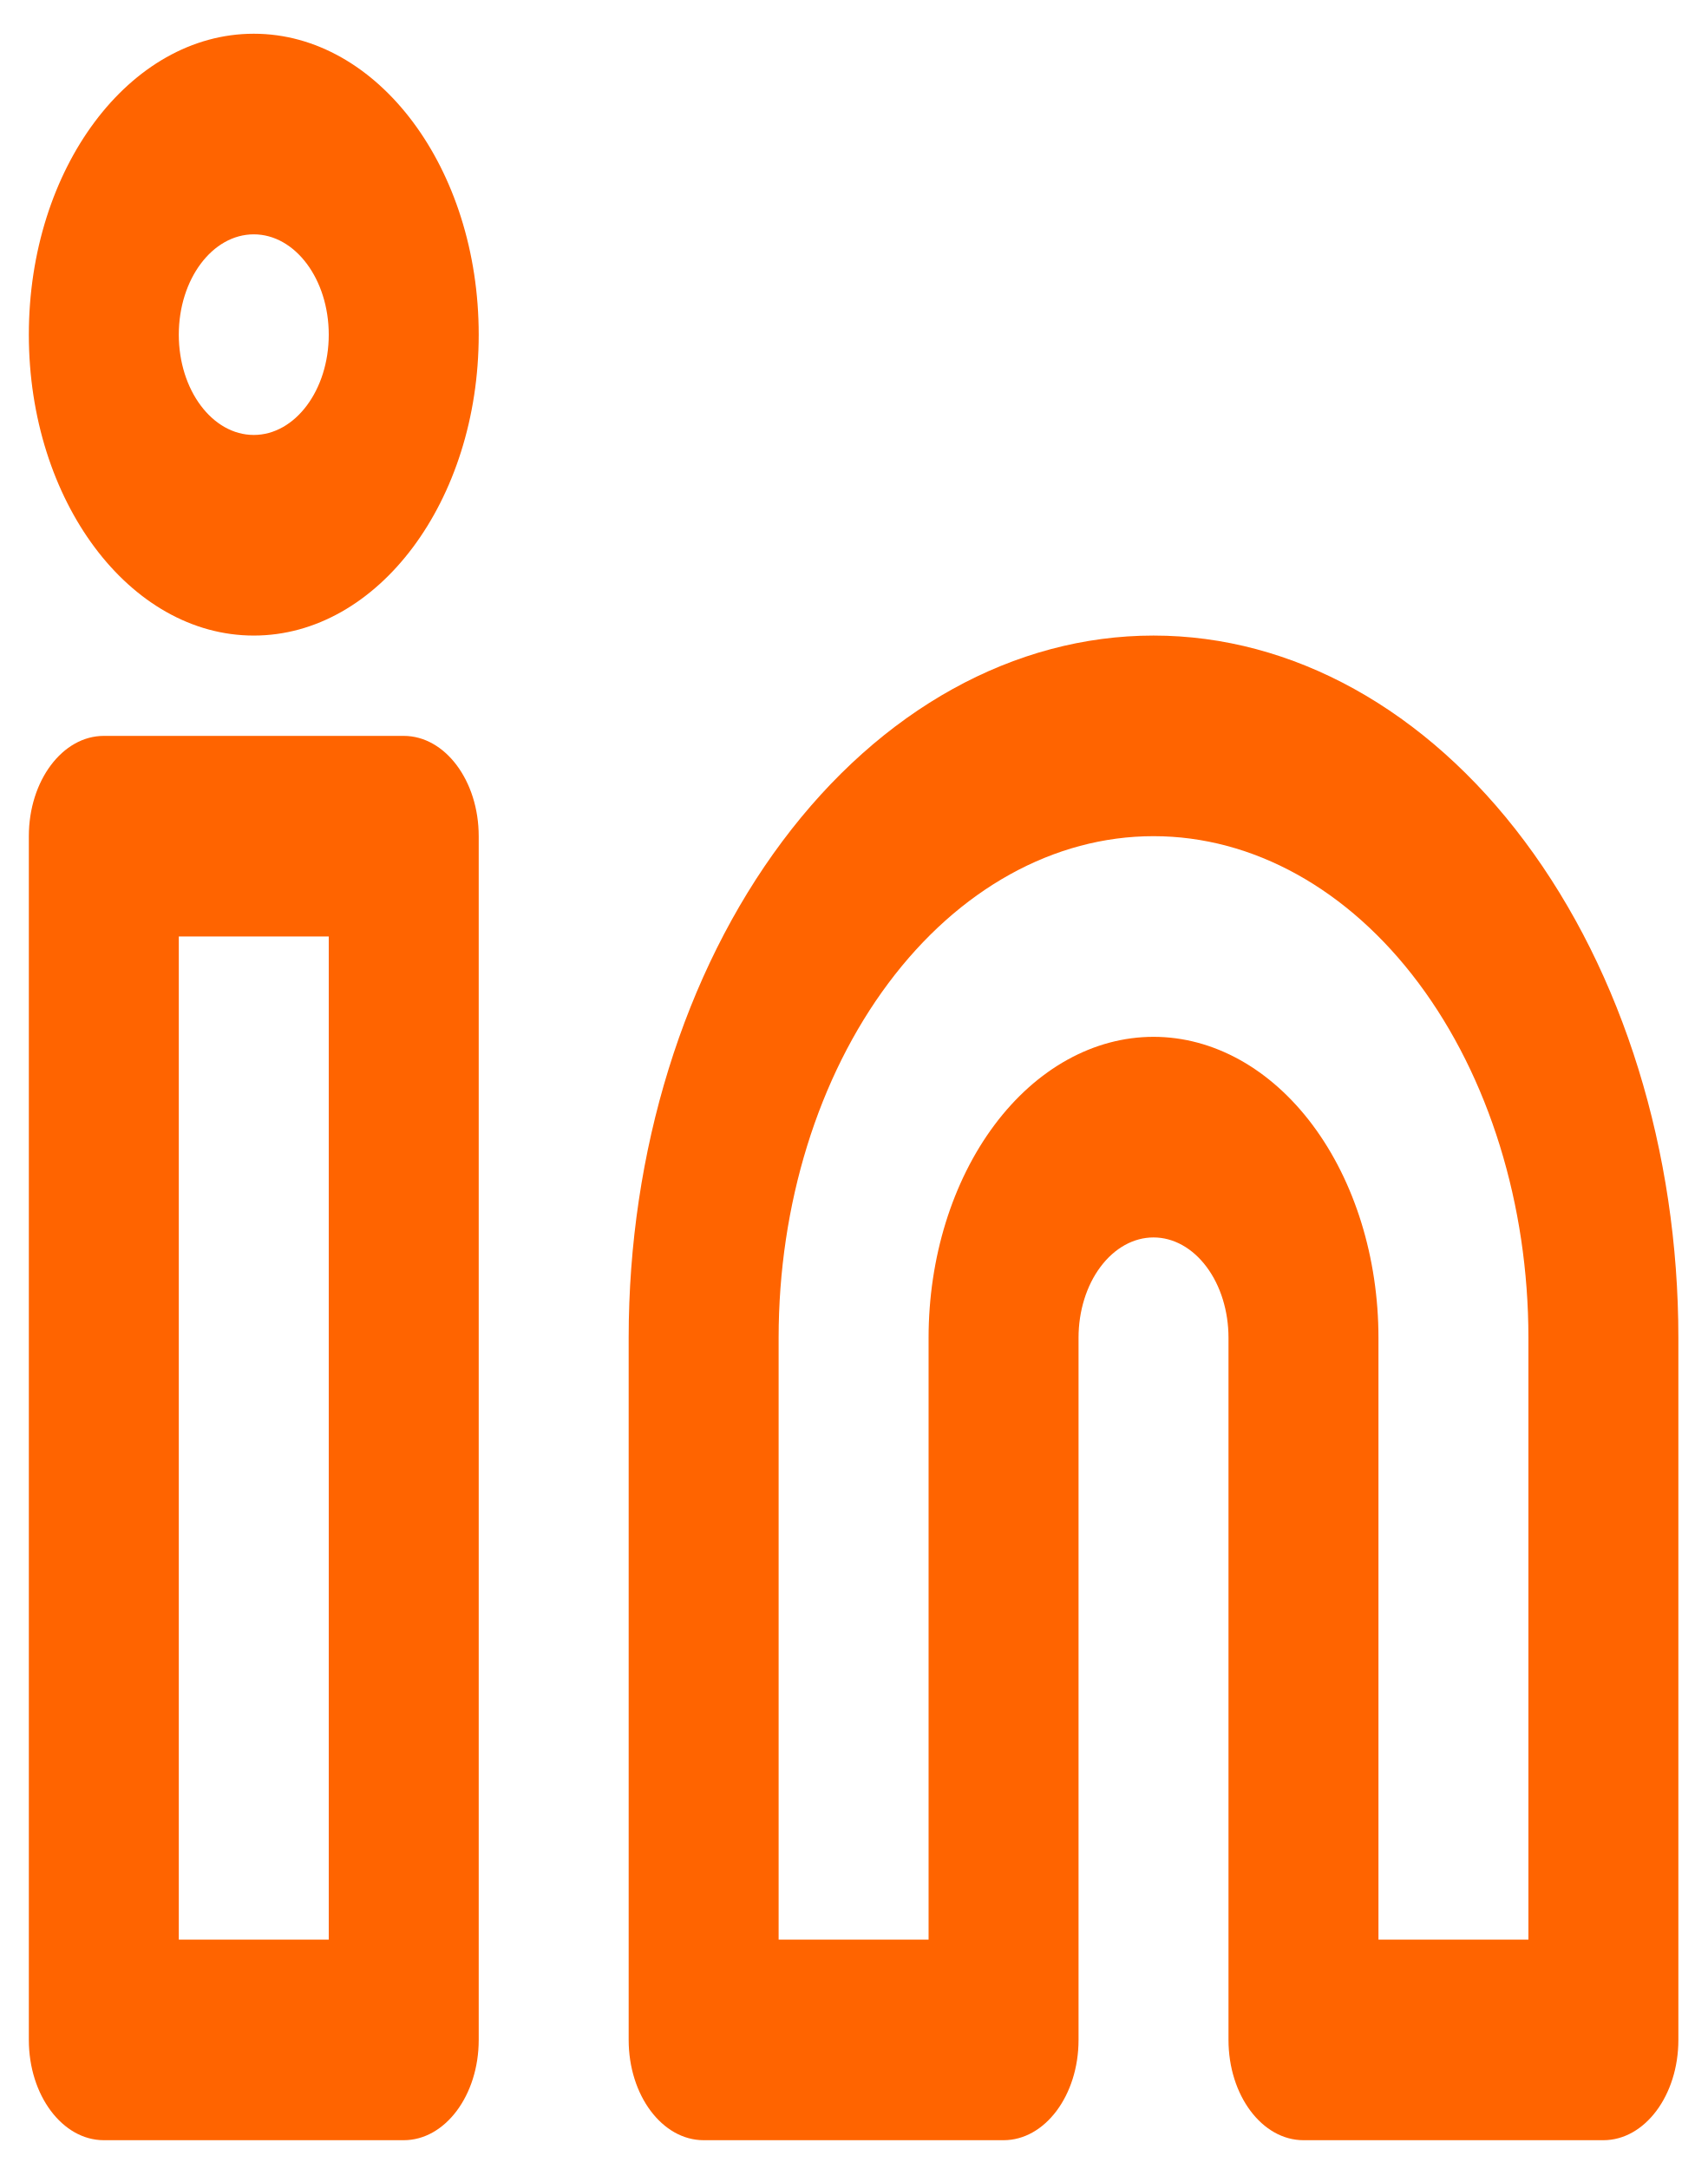
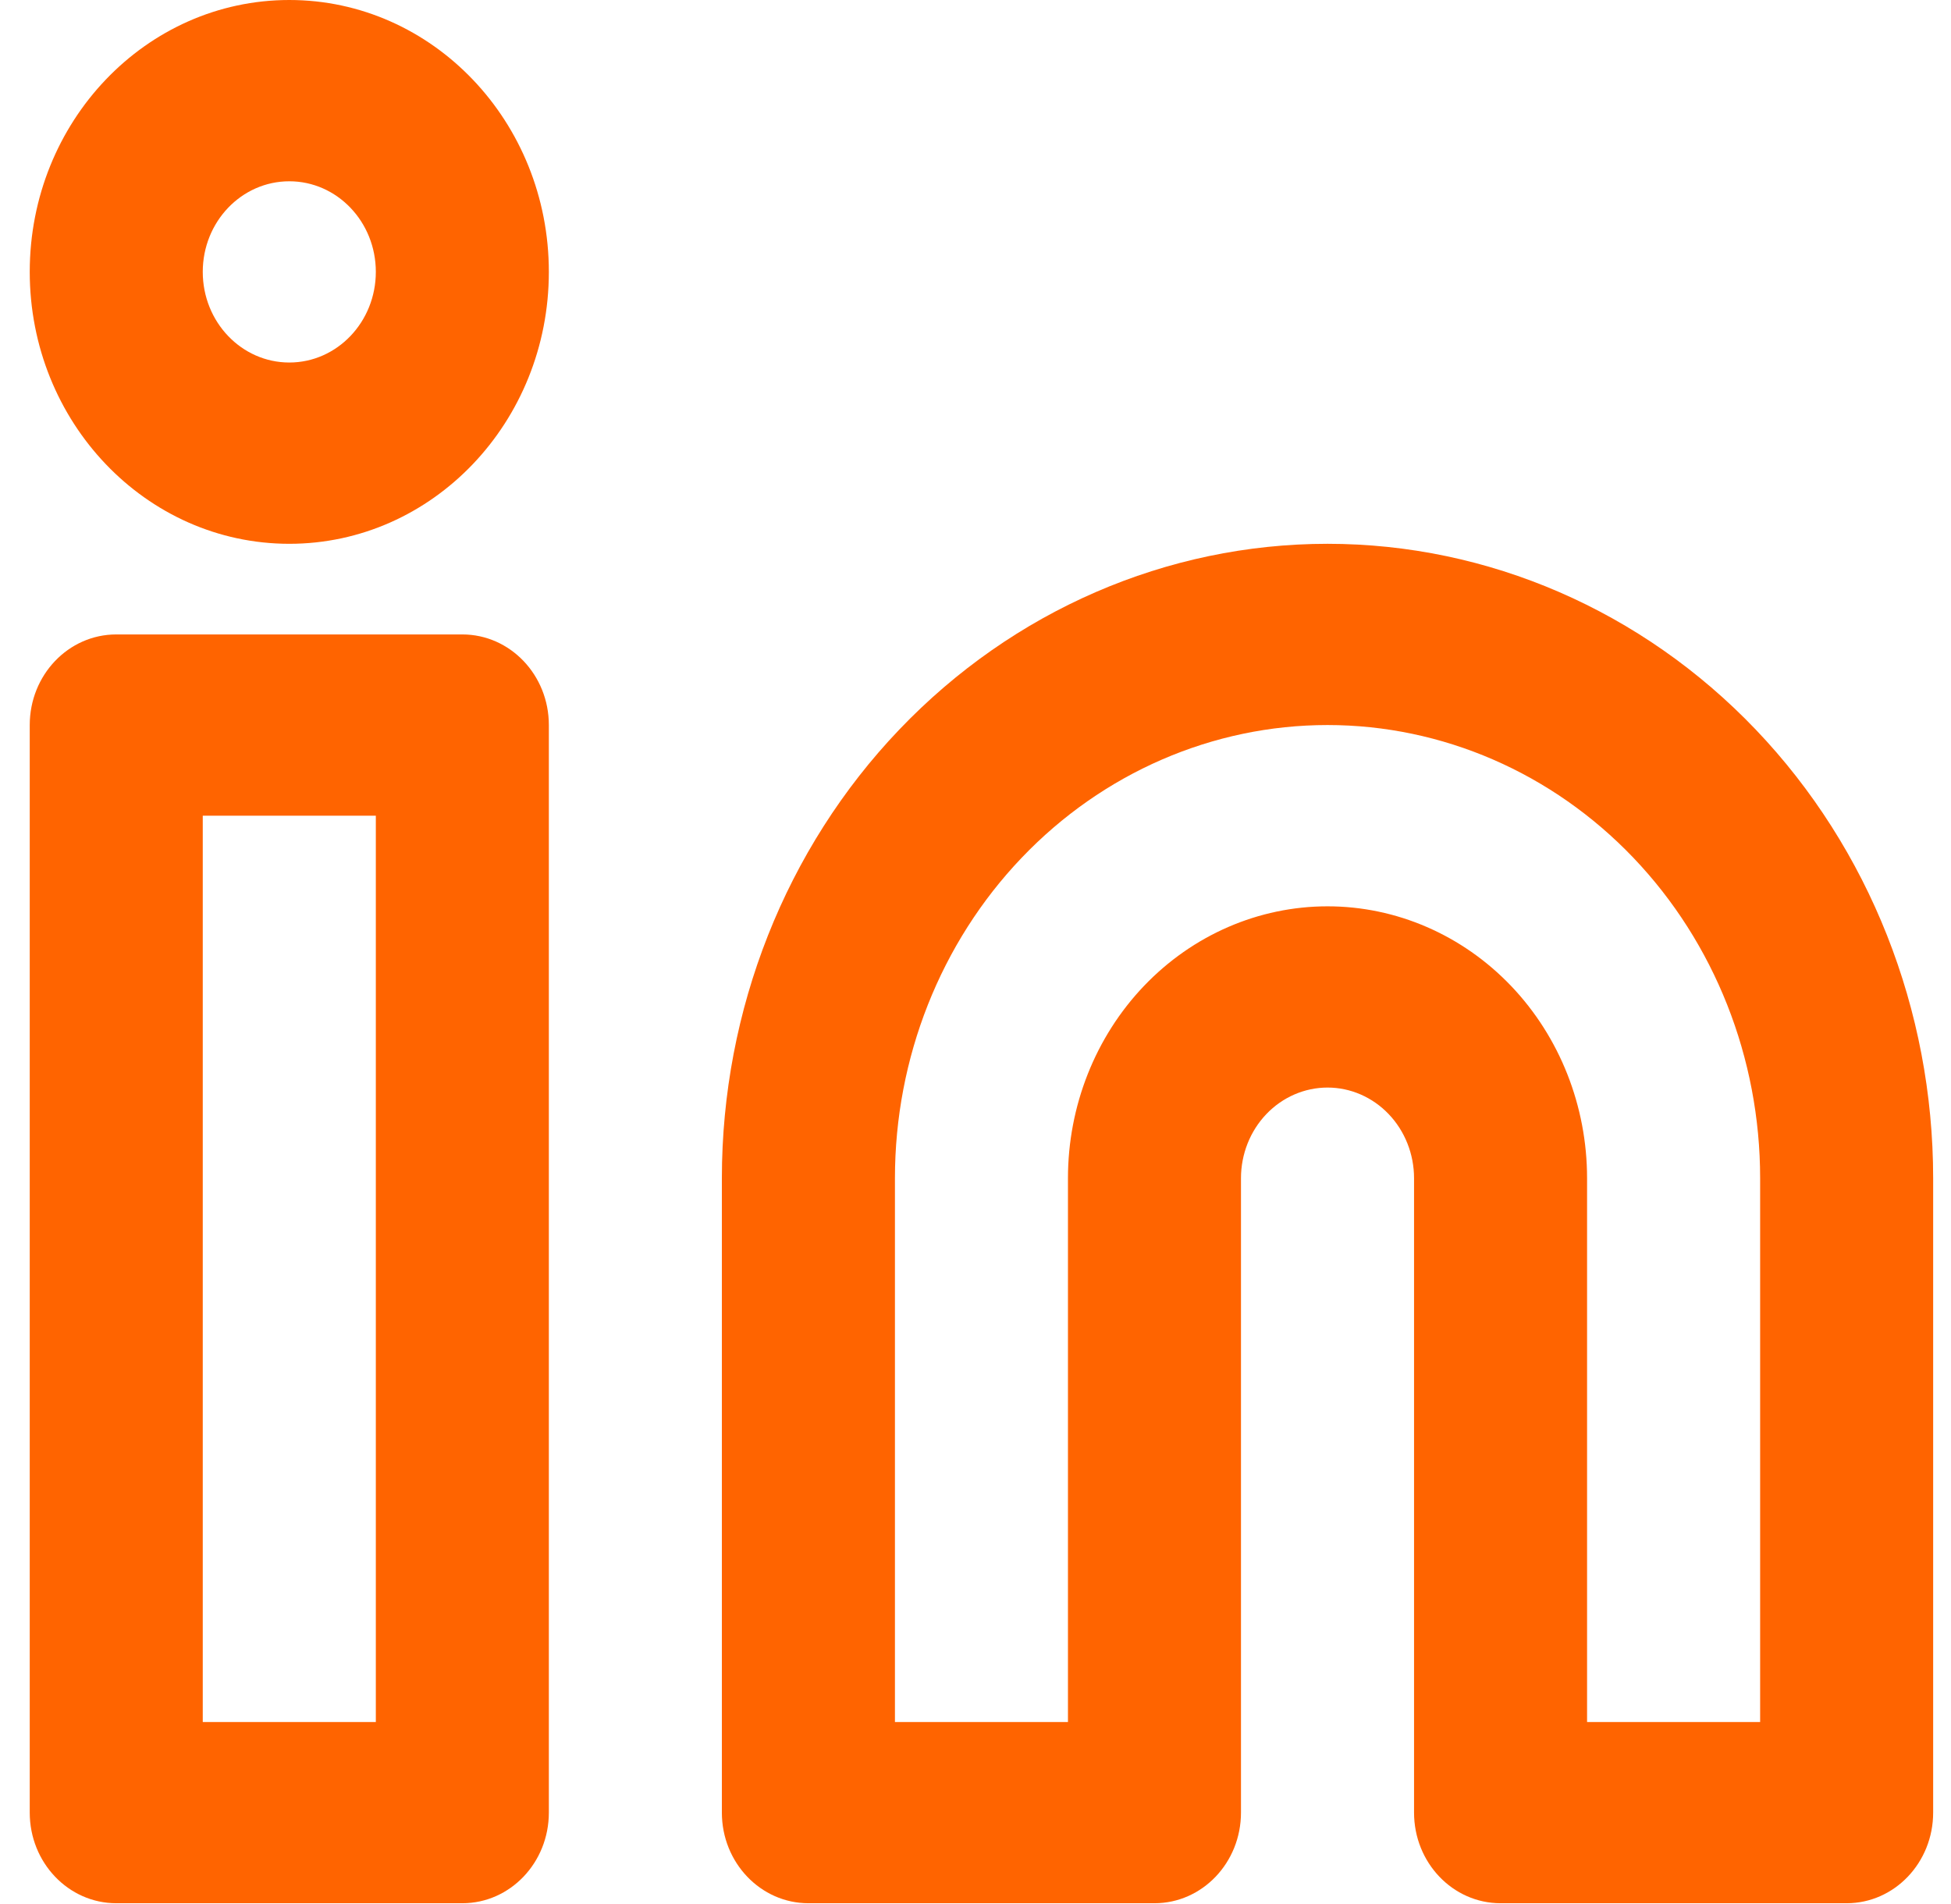
- <svg xmlns="http://www.w3.org/2000/svg" width="37" height="47" viewBox="0 0 37 47" fill="none">
-   <path fill-rule="evenodd" clip-rule="evenodd" d="M25 18.119C22.845 18.119 20.778 19.265 19.255 21.303C17.731 23.341 16.875 26.105 16.875 28.988V42.029H20.125V28.988C20.125 27.258 20.639 25.6 21.553 24.377C22.467 23.154 23.707 22.467 25 22.467C26.293 22.467 27.533 23.154 28.447 24.377C29.361 25.6 29.875 27.258 29.875 28.988V42.029H33.125V28.988C33.125 26.105 32.269 23.341 30.745 21.303C29.222 19.265 27.155 18.119 25 18.119ZM25 13.772C21.983 13.772 19.09 15.375 16.957 18.229C14.823 21.082 13.625 24.952 13.625 28.988V44.203C13.625 45.403 14.352 46.376 15.25 46.376H21.75C22.648 46.376 23.375 45.403 23.375 44.203V28.988C23.375 28.411 23.546 27.858 23.851 27.451C24.156 27.043 24.569 26.814 25 26.814C25.431 26.814 25.844 27.043 26.149 27.451C26.454 27.858 26.625 28.411 26.625 28.988V44.203C26.625 45.403 27.352 46.376 28.25 46.376H34.75C35.648 46.376 36.375 45.403 36.375 44.203V28.988C36.375 24.952 35.177 21.082 33.043 18.229C30.91 15.375 28.017 13.772 25 13.772Z" fill="#FF6400" />
-   <path fill-rule="evenodd" clip-rule="evenodd" d="M0.625 18.12C0.625 16.919 1.353 15.946 2.25 15.946H8.75C9.647 15.946 10.375 16.919 10.375 18.12V44.203C10.375 45.403 9.647 46.376 8.75 46.376H2.25C1.353 46.376 0.625 45.403 0.625 44.203V18.12ZM3.875 20.293V42.029H7.125V20.293H3.875Z" fill="#FF6400" />
-   <path fill-rule="evenodd" clip-rule="evenodd" d="M5.5 5.078C4.603 5.078 3.875 6.051 3.875 7.252C3.875 8.452 4.603 9.425 5.5 9.425C6.397 9.425 7.125 8.452 7.125 7.252C7.125 6.051 6.397 5.078 5.5 5.078ZM0.625 7.252C0.625 3.65 2.808 0.731 5.5 0.731C8.192 0.731 10.375 3.65 10.375 7.252C10.375 10.853 8.192 13.772 5.5 13.772C2.808 13.772 0.625 10.853 0.625 7.252Z" fill="#FF6400" />
+ <svg xmlns="http://www.w3.org/2000/svg" width="41" height="40" viewBox="0 0 41 40" fill="none">
+   <path fill-rule="evenodd" clip-rule="evenodd" d="M27.898 15.238C25.487 15.238 23.174 16.242 21.47 18.028C19.765 19.814 18.807 22.236 18.807 24.762V36.191H22.443V24.762C22.443 23.246 23.018 21.793 24.041 20.721C25.064 19.65 26.451 19.048 27.898 19.048C29.344 19.048 30.732 19.65 31.755 20.721C32.778 21.793 33.352 23.246 33.352 24.762V36.191H36.989V24.762C36.989 22.236 36.031 19.814 34.326 18.028C32.621 16.242 30.309 15.238 27.898 15.238ZM27.898 11.429C24.522 11.429 21.285 12.834 18.898 15.334C16.511 17.834 15.17 21.226 15.17 24.762V38.095C15.17 39.147 15.985 40 16.989 40H24.261C25.265 40 26.079 39.147 26.079 38.095V24.762C26.079 24.257 26.271 23.772 26.612 23.415C26.953 23.058 27.416 22.857 27.898 22.857C28.38 22.857 28.842 23.058 29.183 23.415C29.524 23.772 29.716 24.257 29.716 24.762V38.095C29.716 39.147 30.53 40 31.534 40H38.807C39.811 40 40.625 39.147 40.625 38.095V24.762C40.625 21.226 39.284 17.834 36.897 15.334C34.51 12.834 31.273 11.429 27.898 11.429Z" fill="#FF6400" />
+   <path fill-rule="evenodd" clip-rule="evenodd" d="M0.625 15.238C0.625 14.186 1.439 13.334 2.443 13.334H9.716C10.72 13.334 11.534 14.186 11.534 15.238V38.095C11.534 39.147 10.72 40 9.716 40H2.443C1.439 40 0.625 39.147 0.625 38.095V15.238ZM4.261 17.143V36.191H7.898V17.143H4.261Z" fill="#FF6400" />
+   <path fill-rule="evenodd" clip-rule="evenodd" d="M6.08 3.81C5.075 3.81 4.261 4.662 4.261 5.714C4.261 6.766 5.075 7.619 6.08 7.619C7.084 7.619 7.898 6.766 7.898 5.714C7.898 4.662 7.084 3.81 6.08 3.81ZM0.625 5.714C0.625 2.558 3.067 0 6.08 0C9.092 0 11.534 2.558 11.534 5.714C11.534 8.87 9.092 11.429 6.08 11.429C3.067 11.429 0.625 8.87 0.625 5.714Z" fill="#FF6400" />
</svg>
